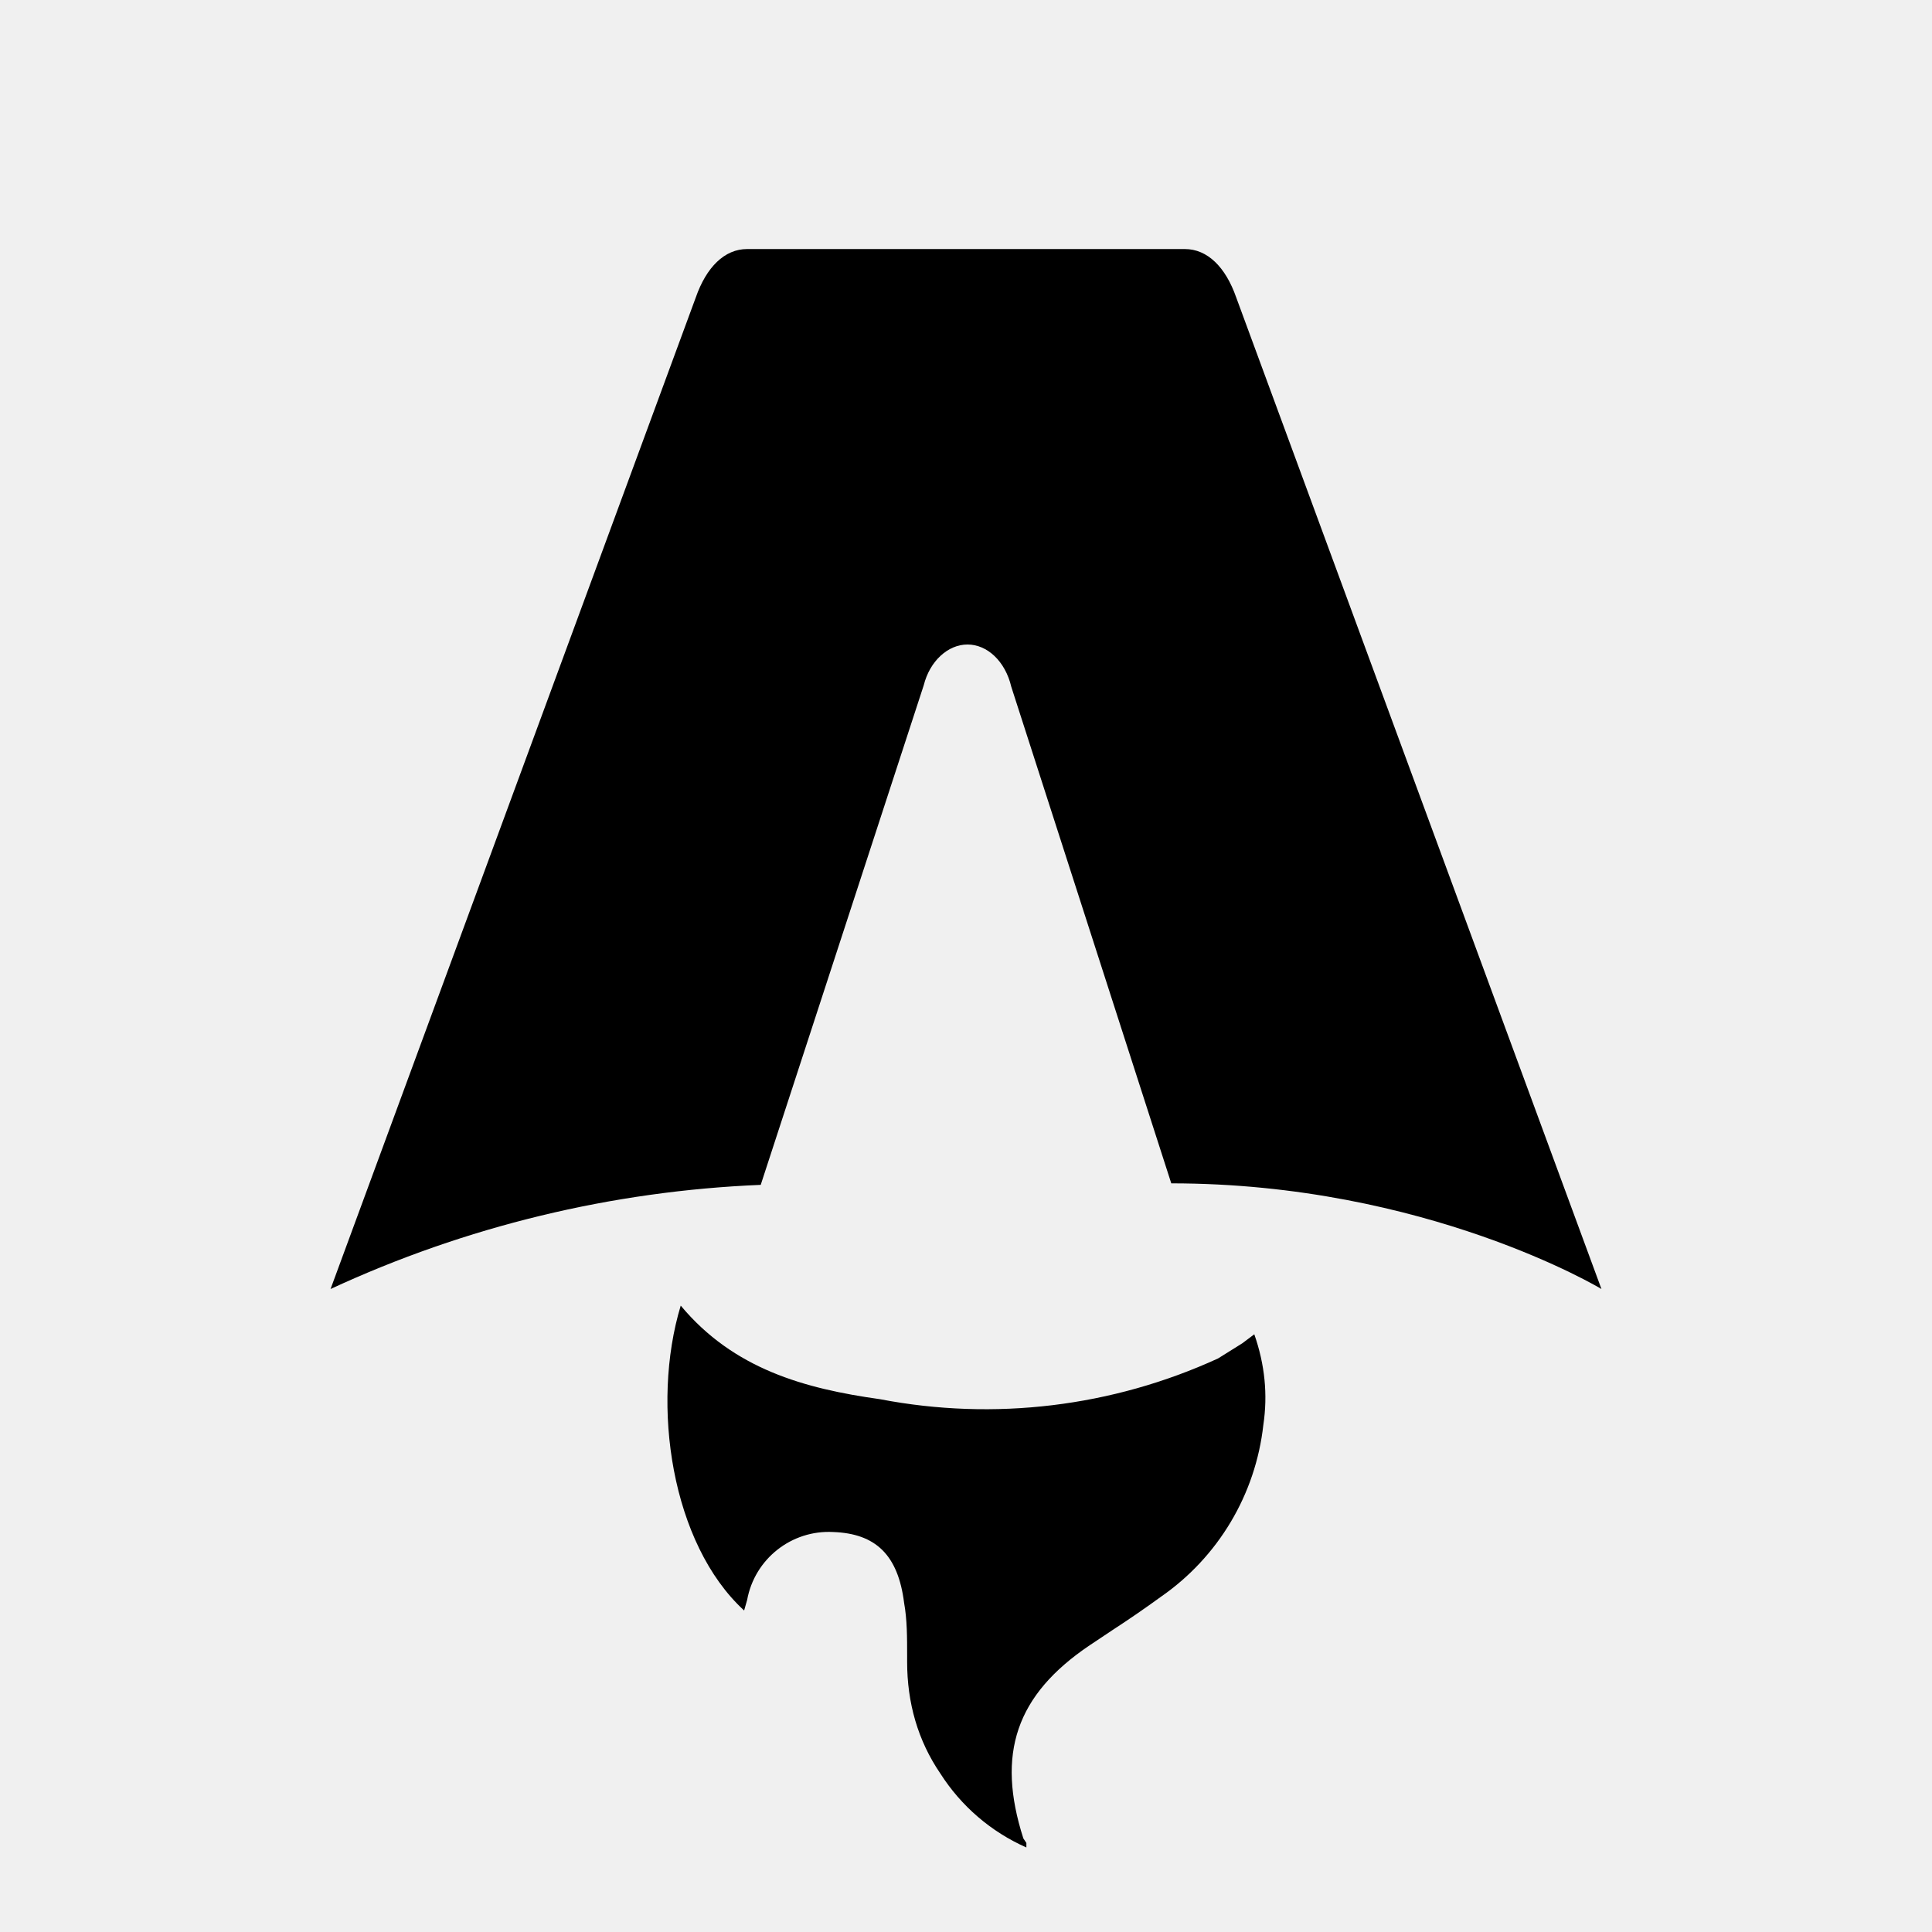
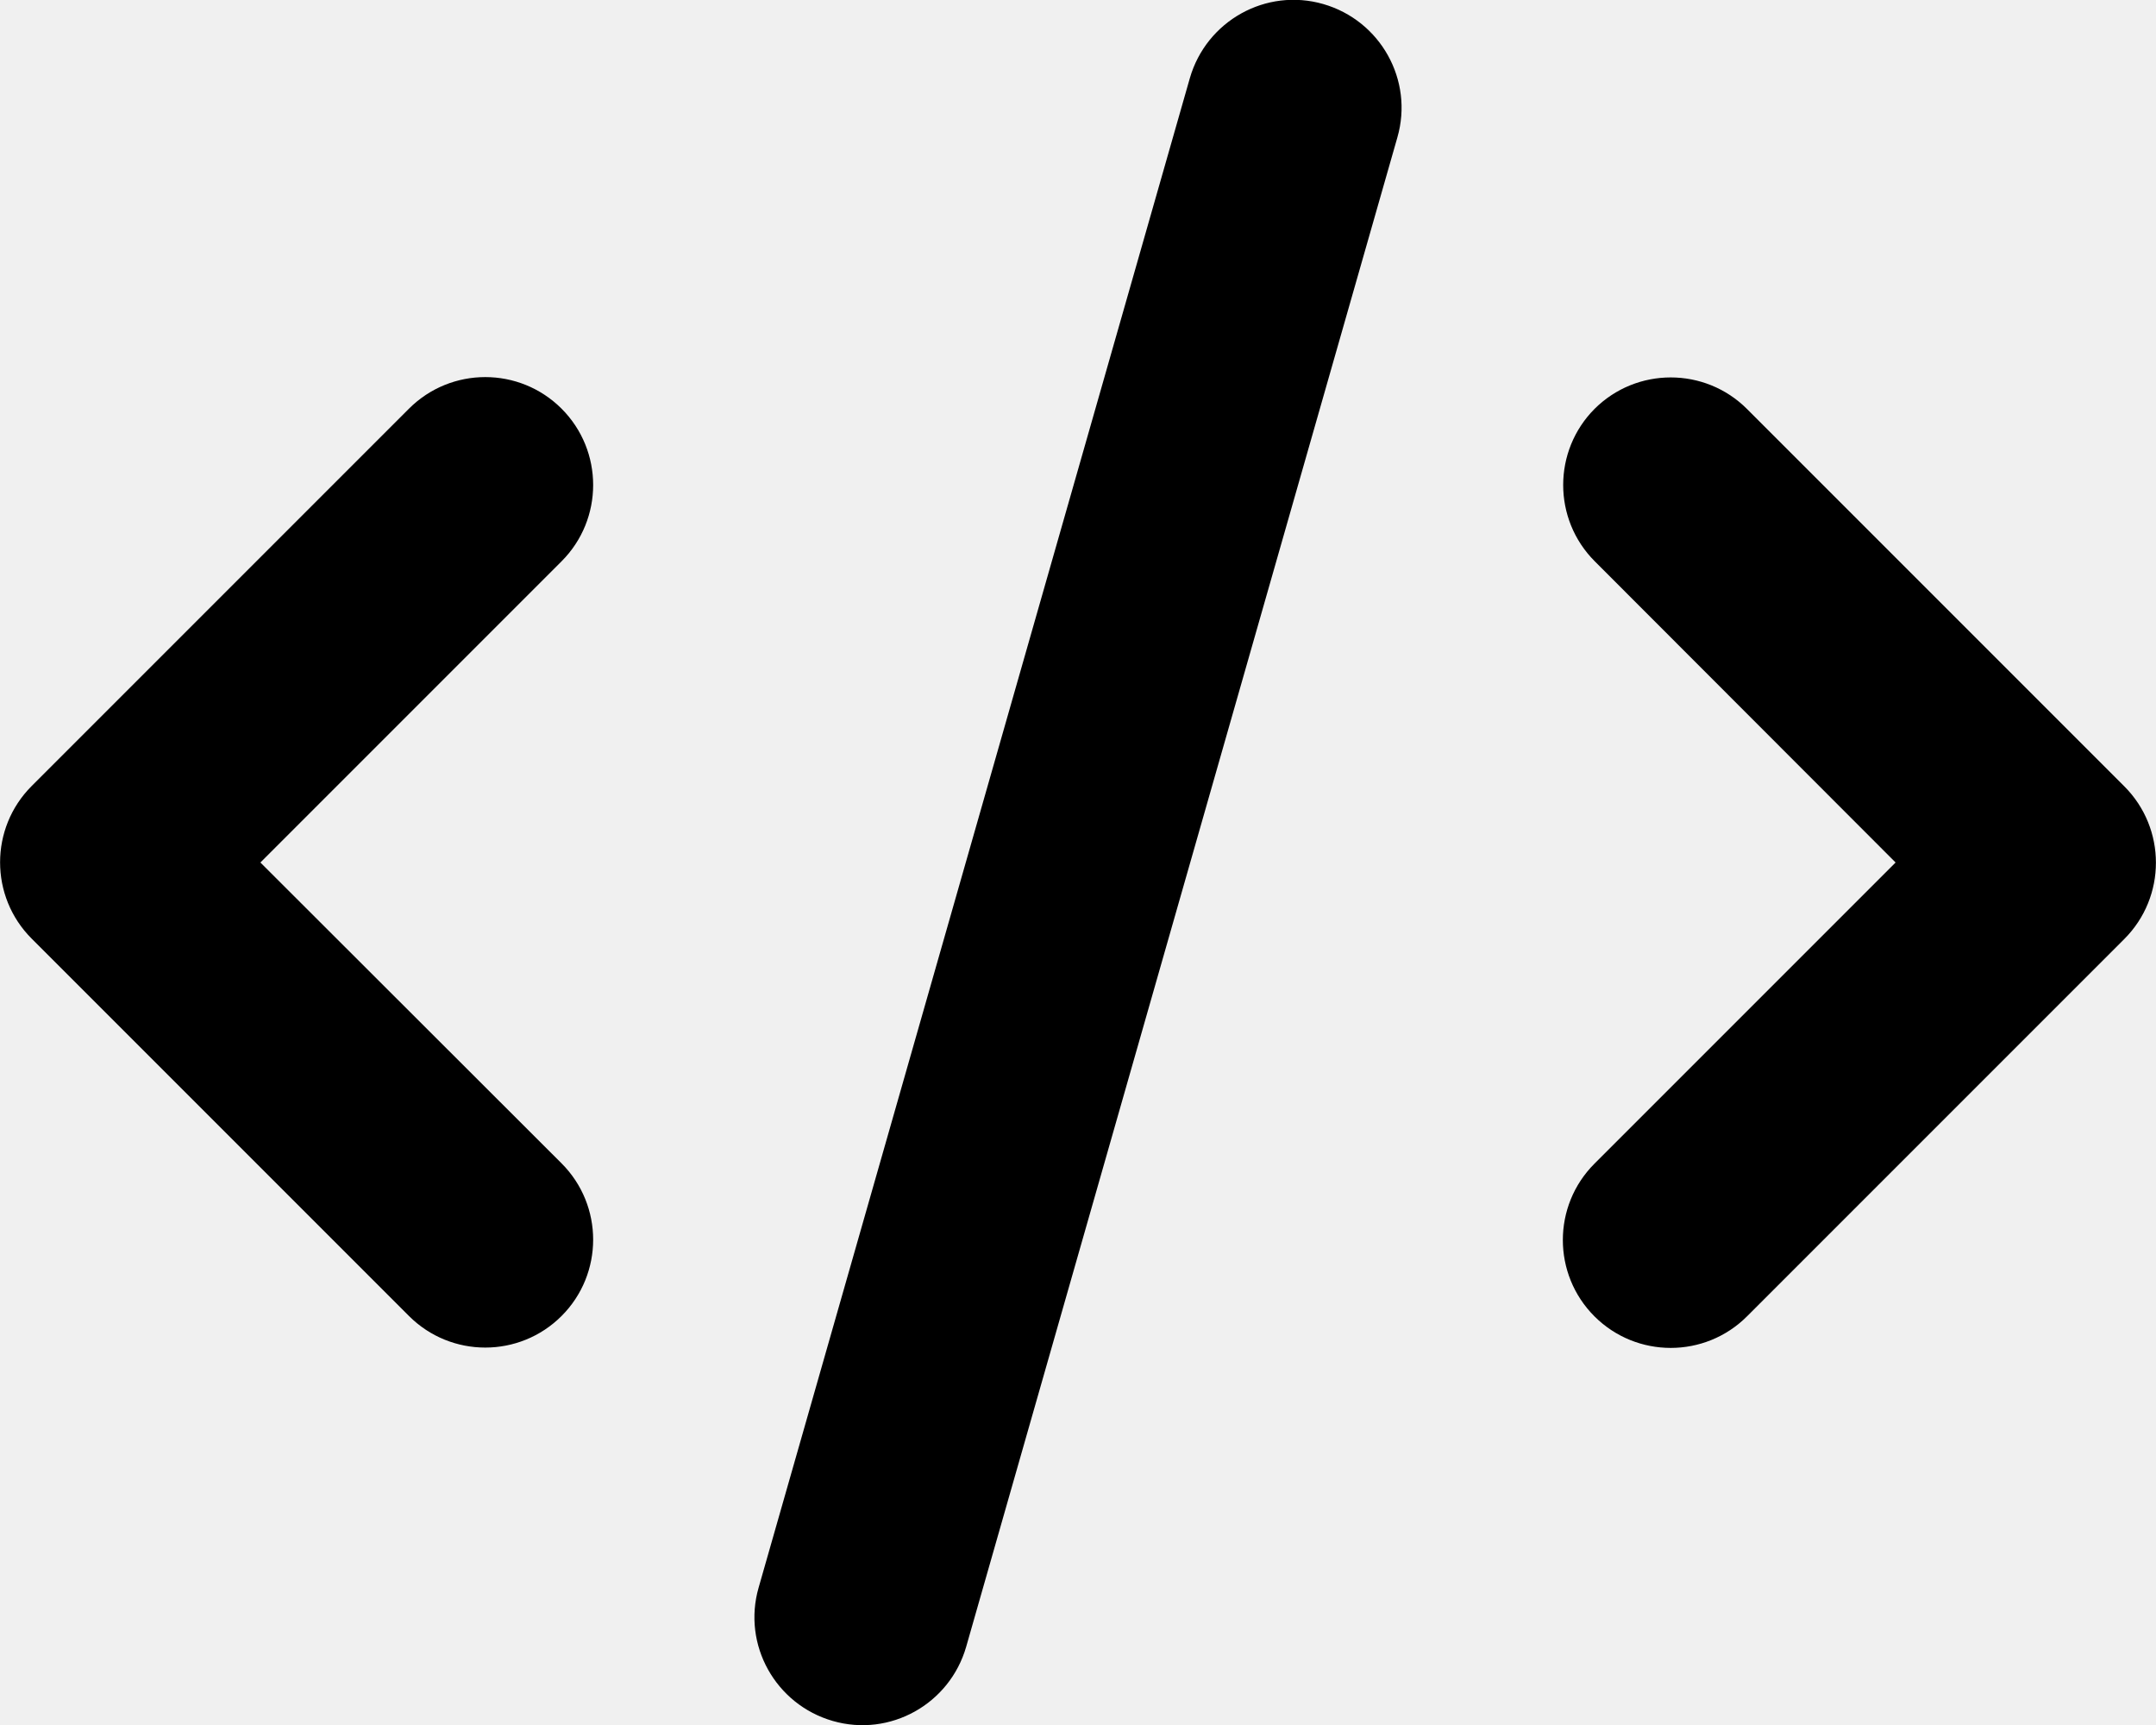
- <svg xmlns="http://www.w3.org/2000/svg" fill="none" viewBox="0 0 128 128">
-   <path d="M50.4 78.5a75.1 75.1 0 0 0-28.5 6.9l24.2-65.7c.7-2 1.9-3.2 3.4-3.2h29c1.5 0 2.7 1.2 3.4 3.2l24.2 65.7s-11.6-7-28.5-7L67 45.5c-.4-1.7-1.6-2.8-2.9-2.8-1.3 0-2.5 1.1-2.9 2.7L50.4 78.5Zm-1.1 28.2Zm-4.2-20.2c-2 6.6-.6 15.8 4.2 20.2a17.5 17.5 0 0 1 .2-.7 5.5 5.5 0 0 1 5.7-4.5c2.8.1 4.3 1.5 4.7 4.7.2 1.1.2 2.3.2 3.5v.4c0 2.7.7 5.2 2.2 7.4a13 13 0 0 0 5.7 4.9v-.3l-.2-.3c-1.8-5.6-.5-9.5 4.4-12.8l1.5-1a73 73 0 0 0 3.2-2.2 16 16 0 0 0 6.8-11.4c.3-2 .1-4-.6-6l-.8.6-1.6 1a37 37 0 0 1-22.4 2.7c-5-.7-9.7-2-13.2-6.2Z" />
+ <svg xmlns="http://www.w3.org/2000/svg" aria-hidden="true" fill="currentColor" viewBox="0 0 640 512">
+   <path d="M392.8 1.2c-17-4.9-34.7 5-39.6 22l-128 448c-4.9 17 5 34.7 22 39.6s34.7-5 39.6-22l128-448c4.9-17-5-34.7-22-39.6zm80.6 120.1c-12.5 12.5-12.5 32.8 0 45.3L562.7 256l-89.4 89.4c-12.5 12.5-12.5 32.8 0 45.3s32.8 12.5 45.3 0l112-112c12.5-12.5 12.5-32.8 0-45.3l-112-112c-12.5-12.5-32.8-12.5-45.3 0zm-306.7 0c-12.5-12.5-32.8-12.5-45.3 0l-112 112c-12.5 12.5-12.5 32.8 0 45.3l112 112c12.5 12.5 32.8 12.5 45.3 0s12.5-32.8 0-45.3L77.3 256l89.4-89.4c12.5-12.5 12.5-32.8 0-45.3z" />
  <style>
        path { fill: #000; }
        @media (prefers-color-scheme: dark) {
            path { fill: #FFF; }
        }
    </style>
</svg>
